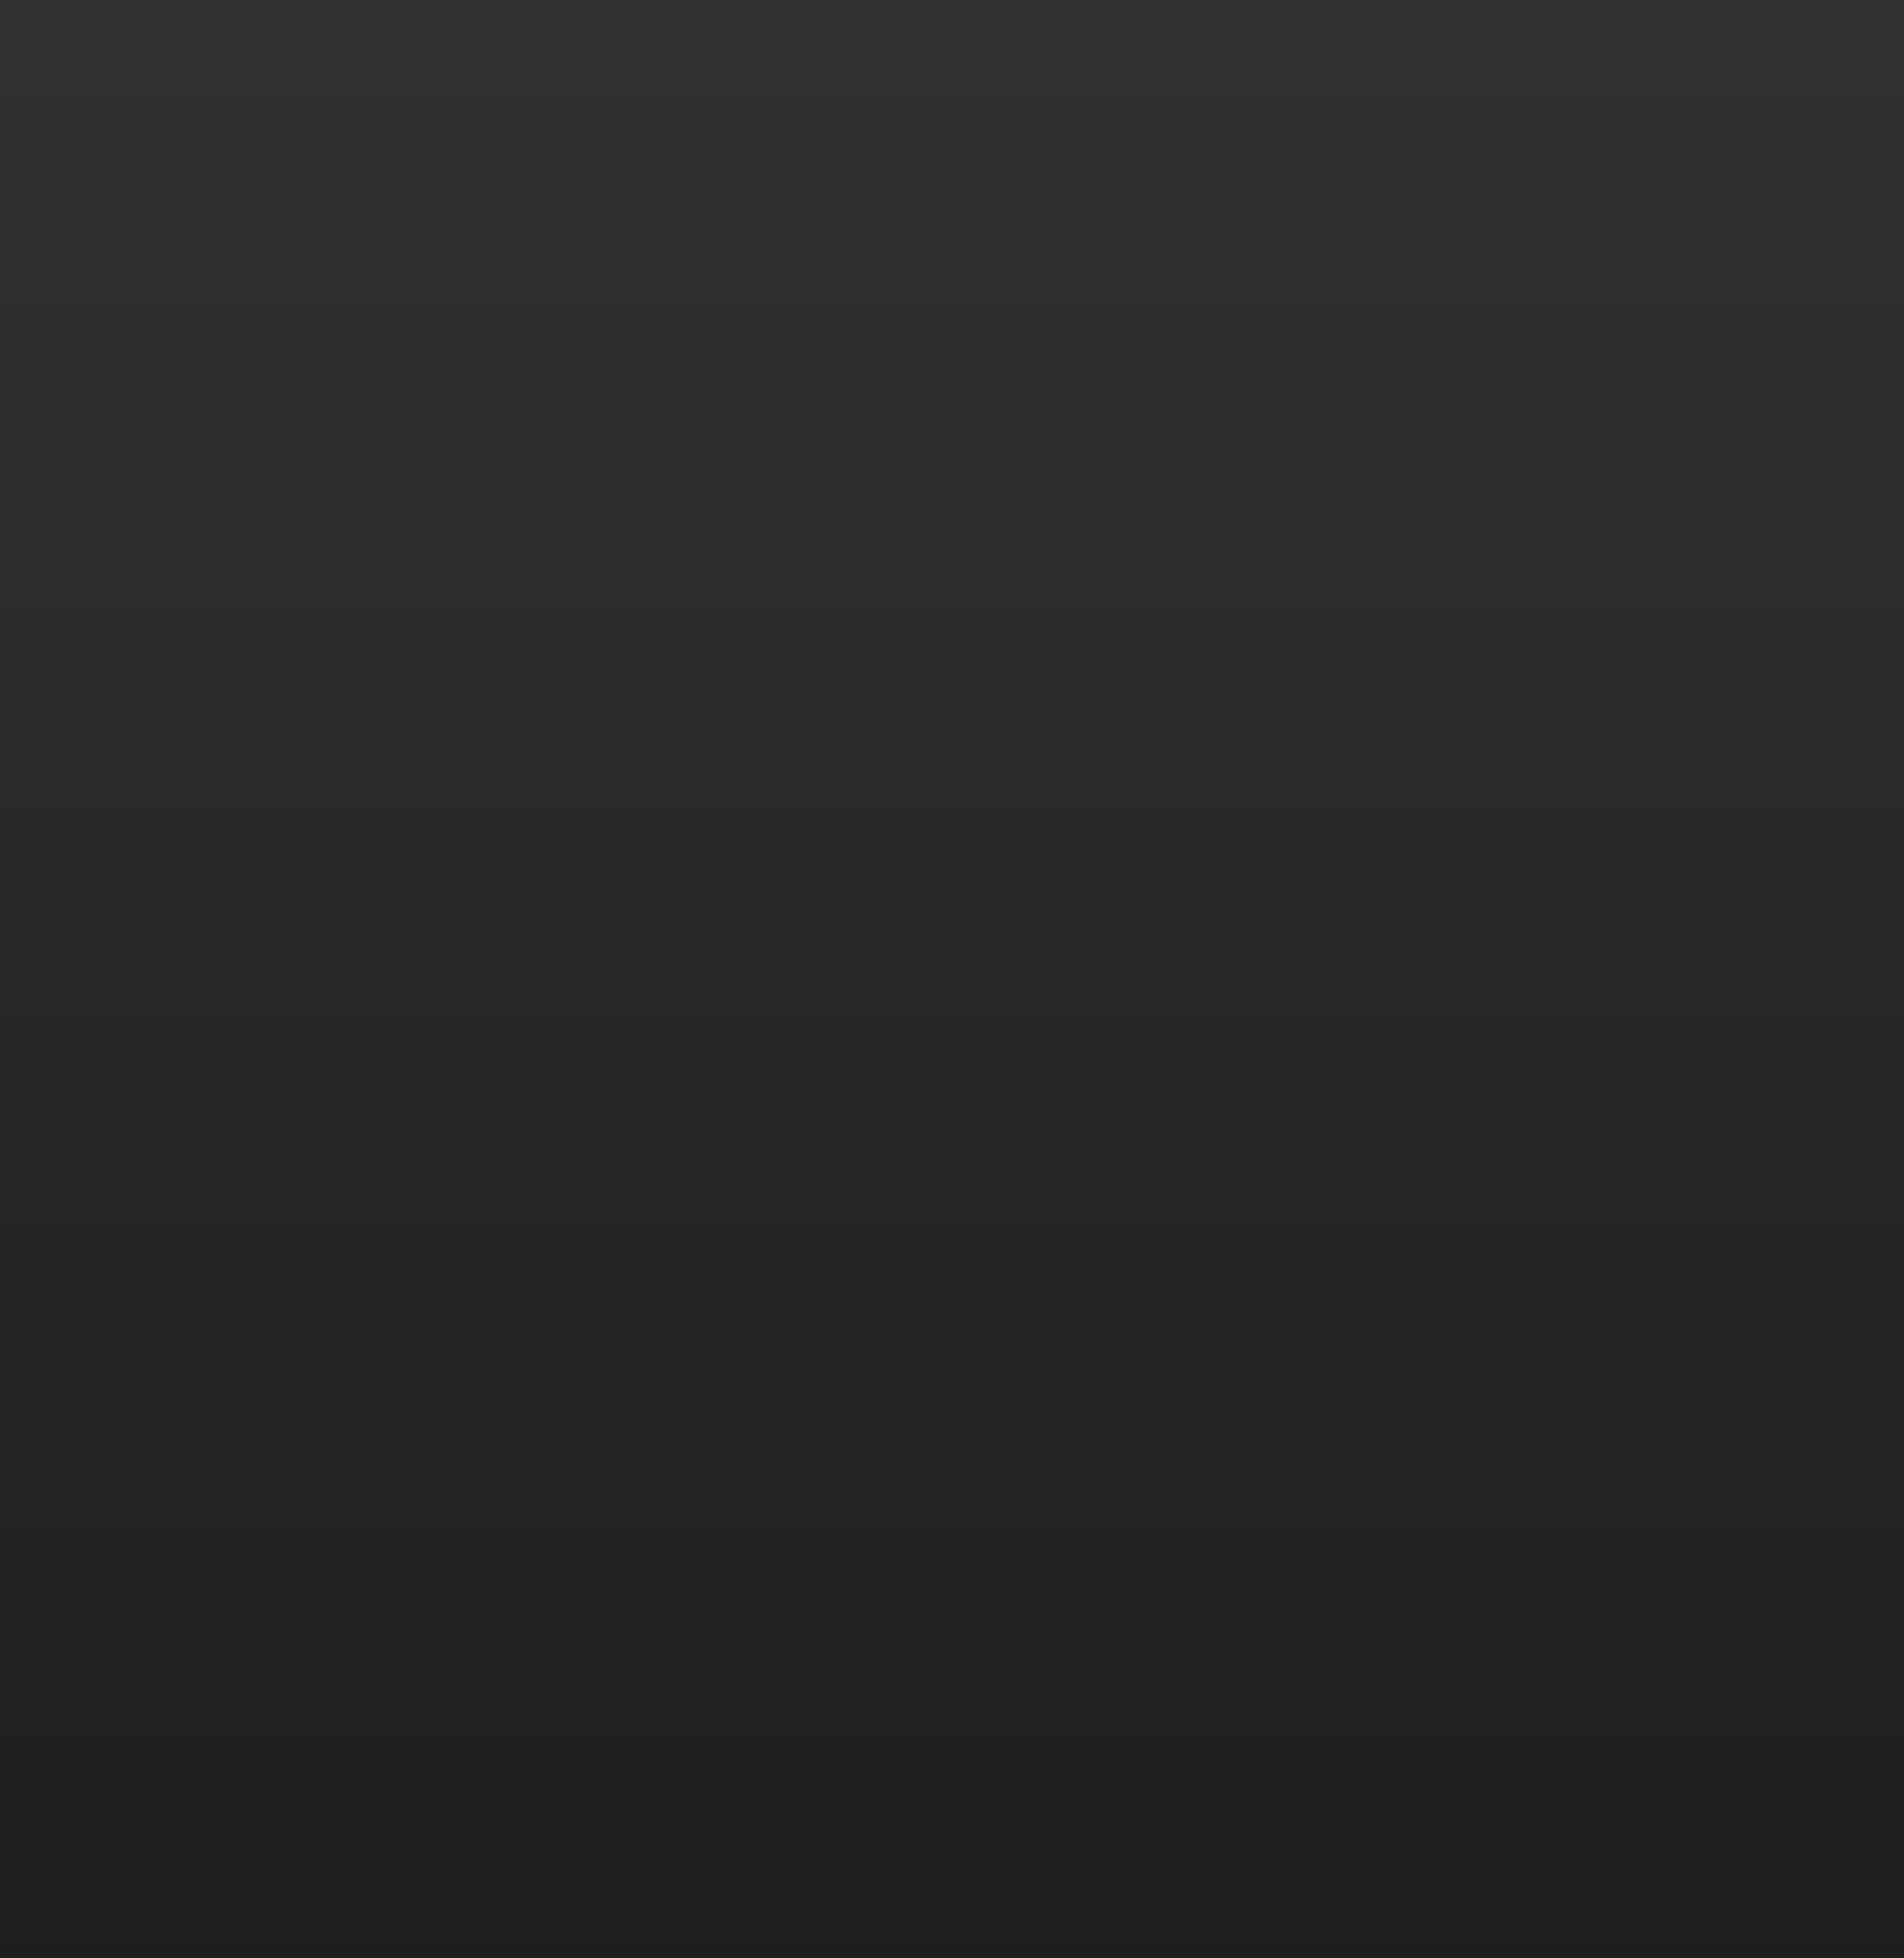
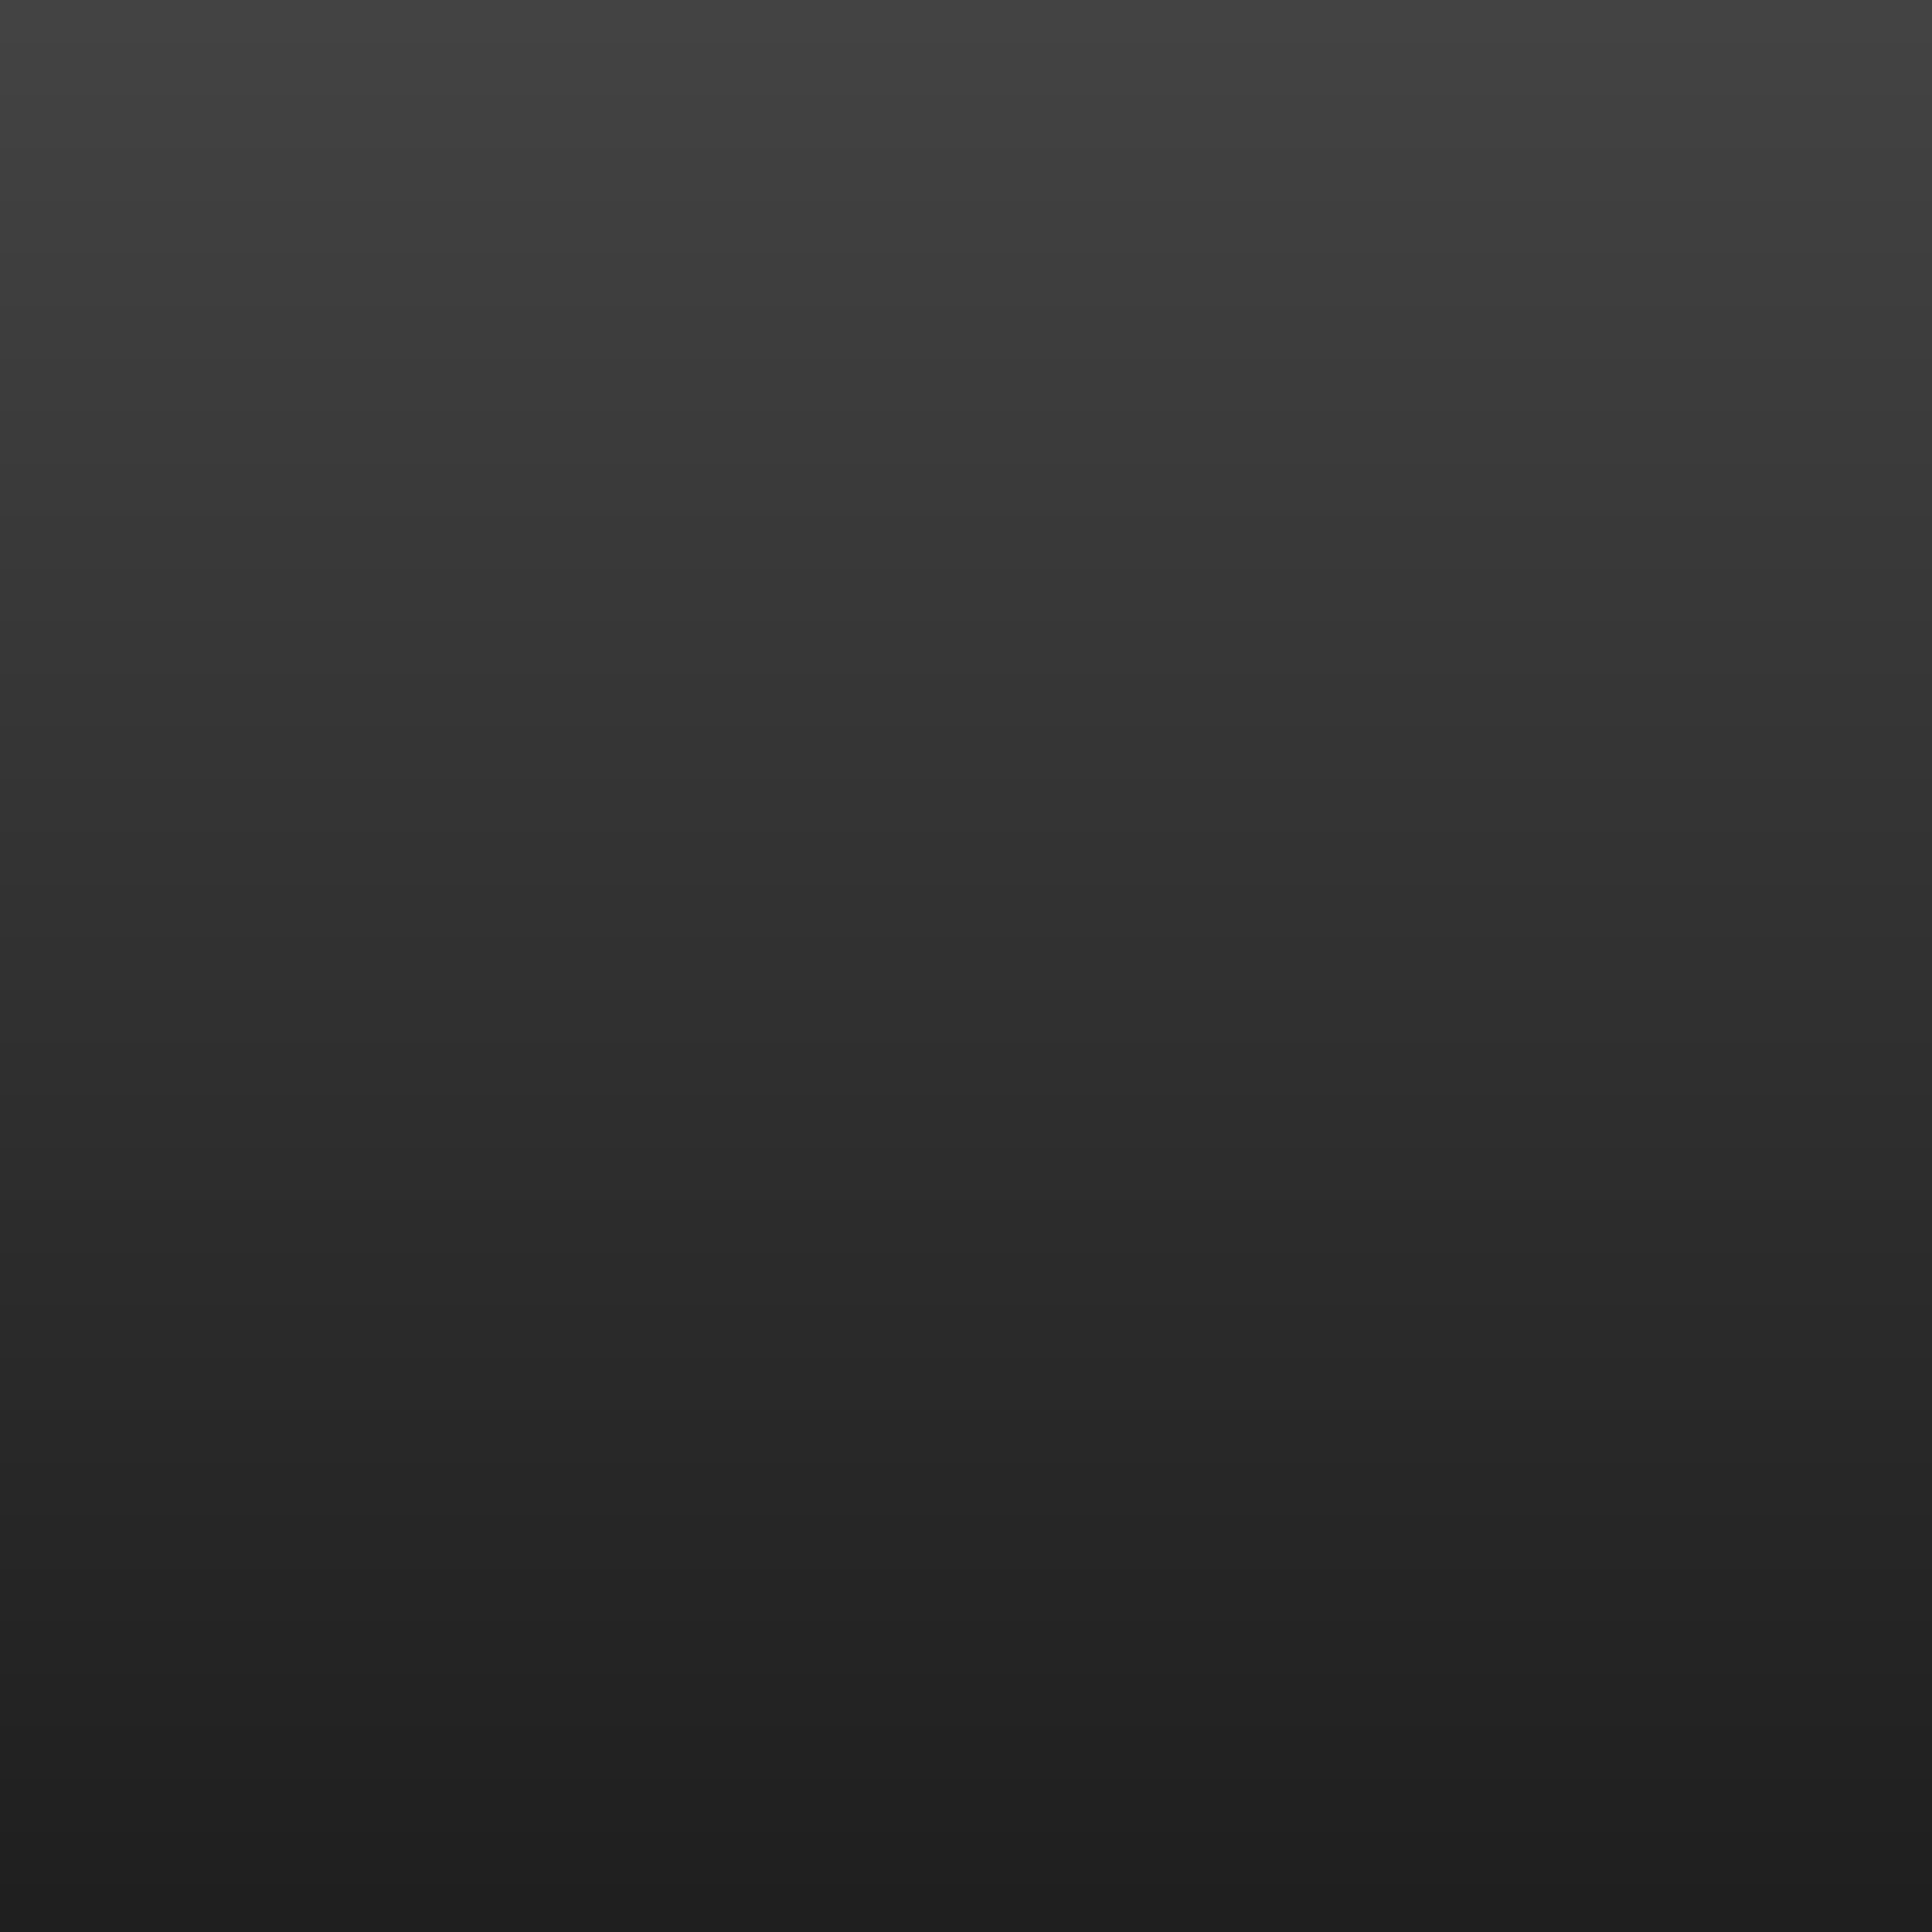
- <svg xmlns="http://www.w3.org/2000/svg" xmlns:xlink="http://www.w3.org/1999/xlink" contentScriptType="text/ecmascript" zoomAndPan="magnify" baseProfile="tiny" contentStyleType="text/css" version="1.1" width="35px" preserveAspectRatio="xMidYMid meet" viewBox="2 2 35 36" height="36px" x="0px" y="0px">
-   <path d="M 0.5 39.0 C 0.5 39.553 0.937 40.0 1.475 40.0 L 38.525 40.0 C 39.063 40.0 39.5 39.553 39.5 39.0 L 39.5 2.0 C 39.5 1.448 39.063 1.0 38.525 1.0 L 1.475 1.0 C 0.937 1.0 0.5 1.448 0.5 2.0 L 0.5 39.0 z " fill-opacity="0.2" />
-   <path d="M 0.5 38.5 C 0.5 39.053 0.937 39.5 1.475 39.5 L 38.525 39.5 C 39.063 39.5 39.5 39.053 39.5 38.5 L 39.5 1.5 C 39.5 0.948 39.063 0.5 38.525 0.5 L 1.475 0.5 C 0.937 0.5 0.5 0.948 0.5 1.5 L 0.5 38.5 z " fill-opacity="0.4" />
-   <linearGradient x1="575.32" gradientTransform="matrix(1 0 0 1 -555.3203 -806.9199)" y1="845.552" x2="575.32" gradientUnits="userSpaceOnUse" y2="807.824" xlink:type="simple" xlink:actuate="onLoad" id="SVGID_1_" xlink:show="other">
-     <stop stop-color="#1e1e1e" offset="0" />
-     <stop stop-color="#323232" offset="1" />
+ <svg xmlns="http://www.w3.org/2000/svg" xmlns:xlink="http://www.w3.org/1999/xlink" contentScriptType="text/ecmascript" zoomAndPan="magnify" baseProfile="tiny" contentStyleType="text/css" version="1.1" width="32px" preserveAspectRatio="xMidYMid meet" viewBox="4 4 32 32" height="32px" x="0px" y="0px">
+   <linearGradient x1="20" y1="0" x2="20" gradientUnits="userSpaceOnUse" y2="40.001" xlink:type="simple" xlink:actuate="onLoad" id="SVGID_1_" xlink:show="other">
+     <stop stop-color="#333333" offset="0" />
+     <stop stop-color="#000000" offset="1" />
  </linearGradient>
-   <path fill="url(#SVGID_1_)" d="M 0.5 38.0 C 0.5 38.553 0.937 39.0 1.475 39.0 L 38.525 39.0 C 39.063 39.0 39.5 38.553 39.5 38.0 L 39.5 1.0 C 39.5 0.448 39.063 0.0 38.525 0.0 L 1.475 0.0 C 0.937 0.0 0.5 0.448 0.5 1.0 L 0.5 38.0 z " />
+   <rect width="40" fill="url(#SVGID_1_)" height="40" fill-opacity="0.9" stroke-opacity="0.9" />
+   <rect x="4" width="32" fill="none" y="4" height="32" />
</svg>
